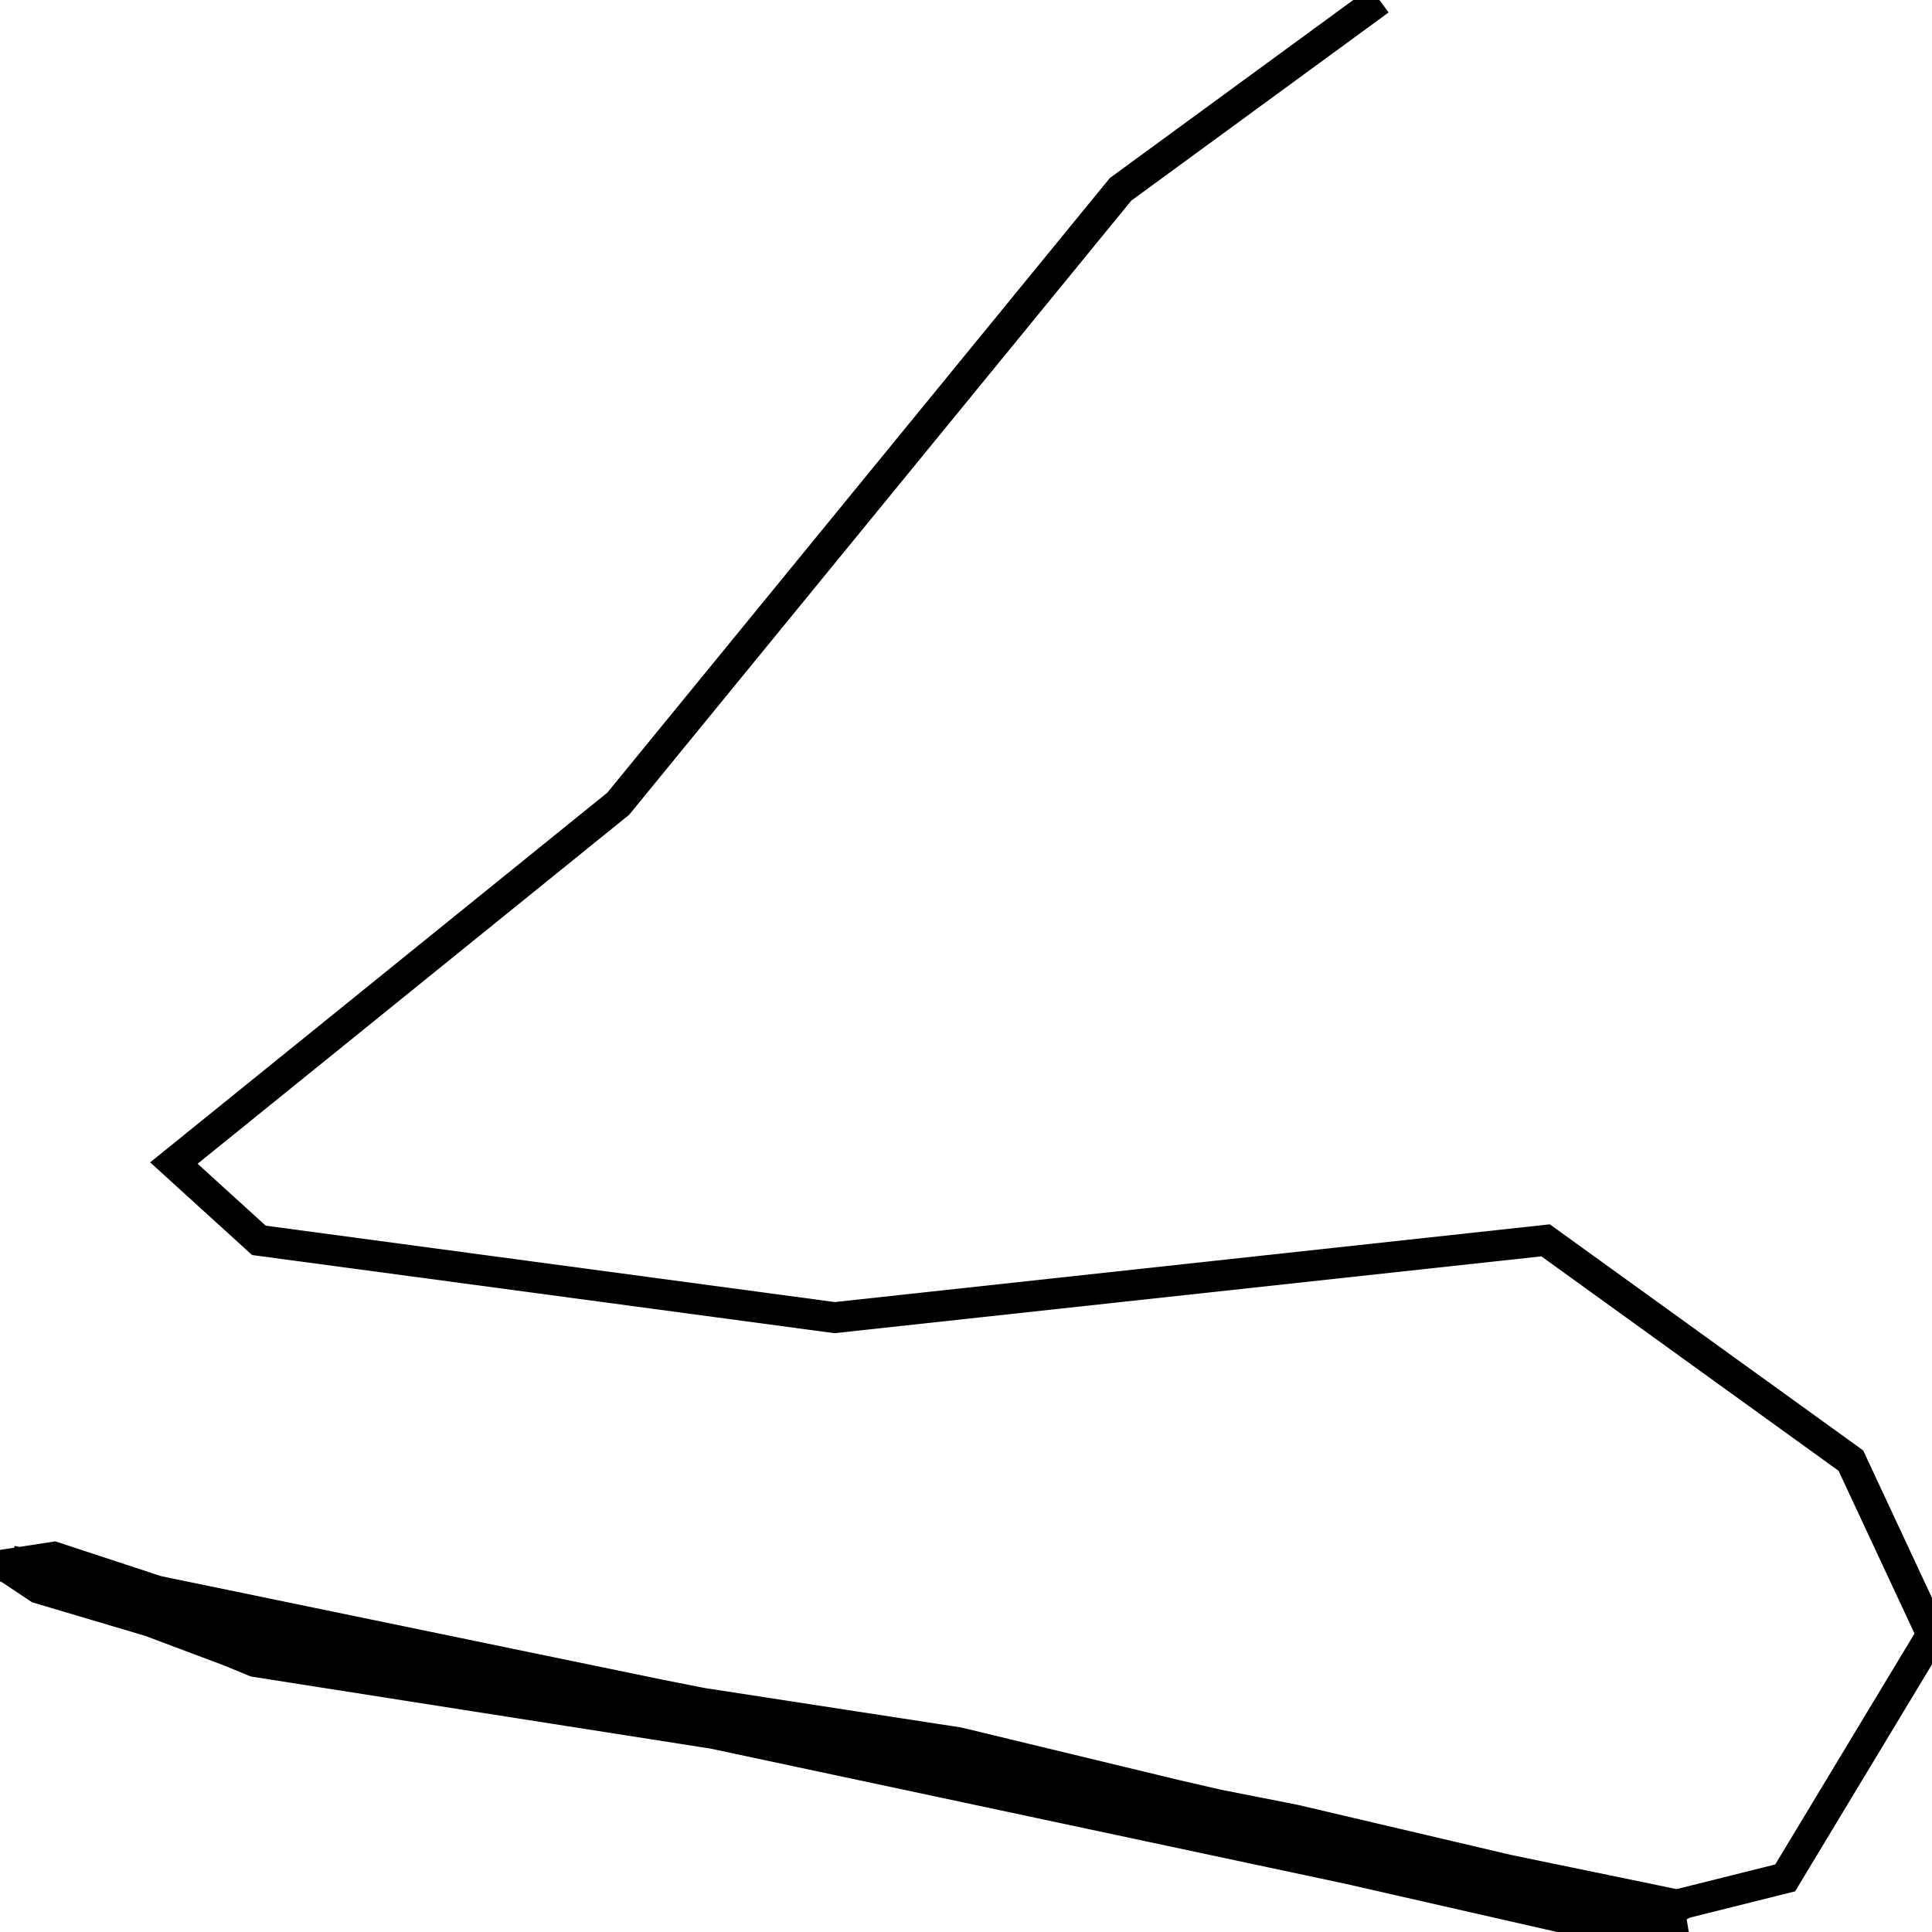
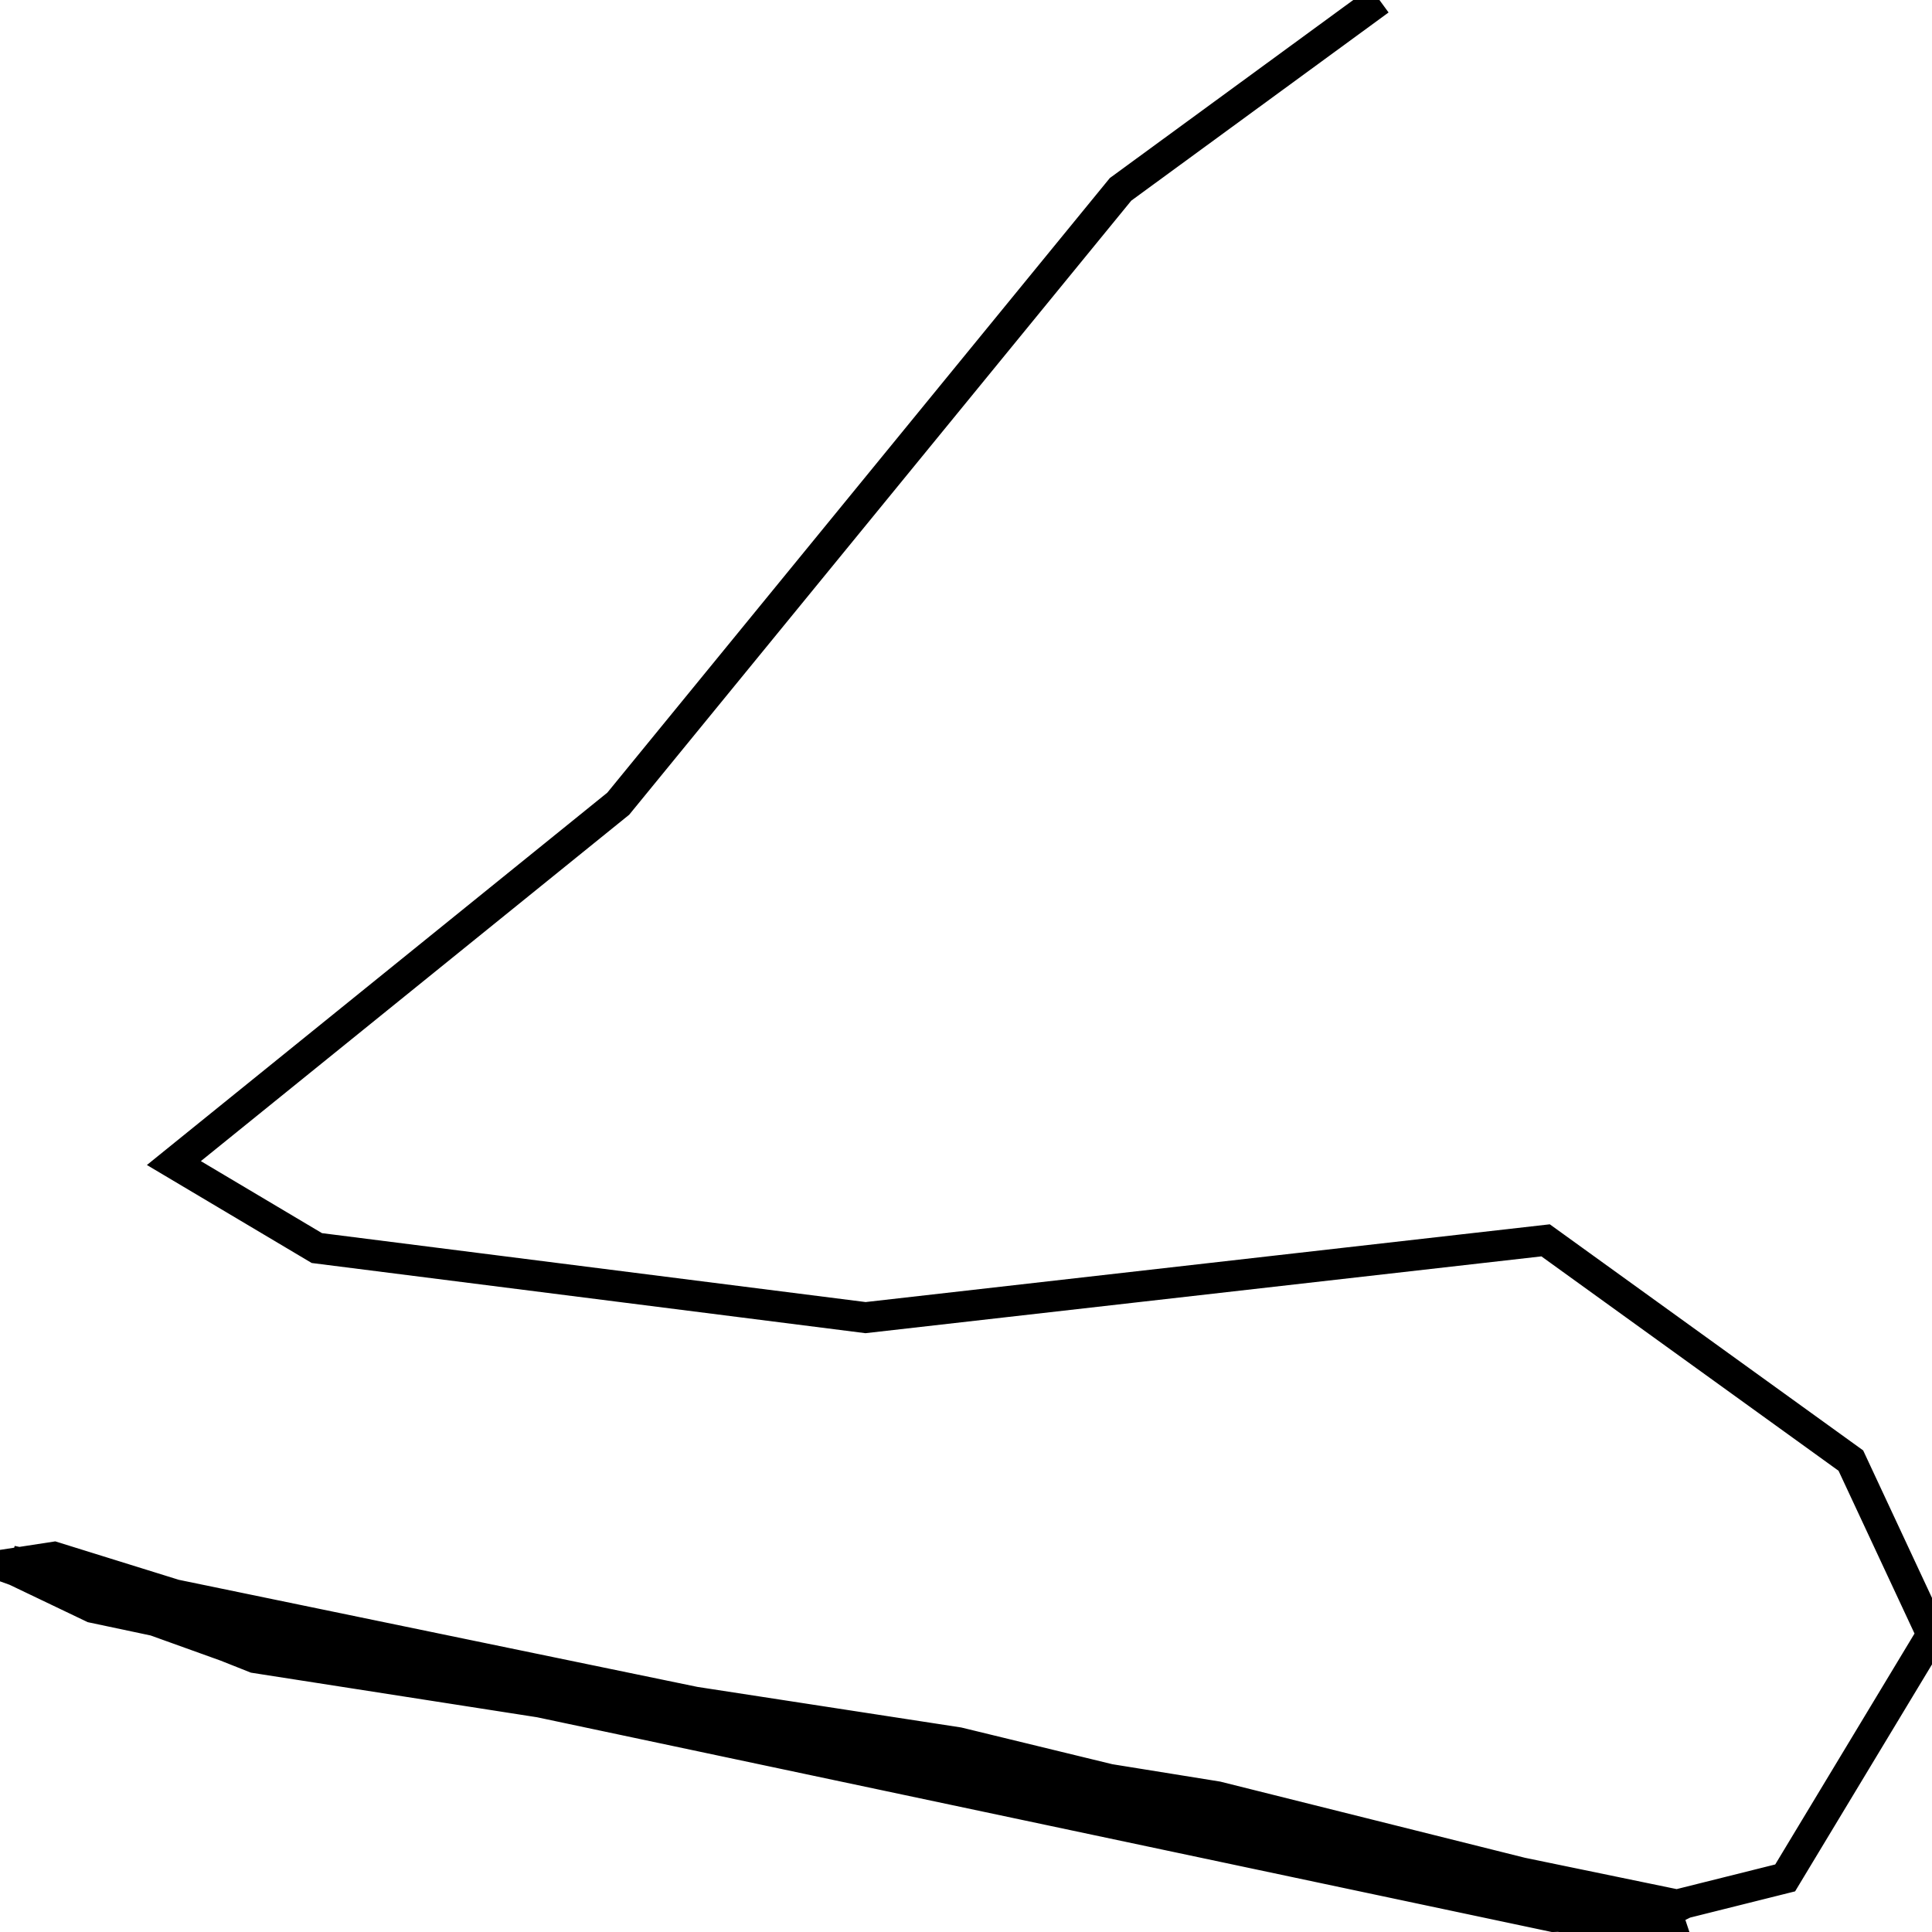
<svg xmlns="http://www.w3.org/2000/svg" viewBox="0 0 500 500">
-   <path d="M357,0l-67,49l-130,159l-115,93l22,20l149,20l184,-20l79,57l21,45l-38,63l-28,7l-431,-89l63,26l153,24l202,46l12,-6l-98,-23l-335,-66l64,24l131,20l210,47l28,4l-1,-6l-165,-38l-171,-26l-82,-27l-13,2l9,6l64,19l151,24l195,45l15,-2l-13,-4l-174,-42l-78,-12l-7,5l263,56l-26,-14l-155,-32" fill="none" stroke="currentColor" stroke-width="8" />
+   <path d="M357,0l-67,49l-130,159l-115,93l37,22l142,18l176,-20l79,57l21,45l-38,63l-28,7l-431,-89l63,25l154,24l201,47l12,-6l-99,-23l-334,-66l64,23l131,20l209,48l29,4l-2,-6l-116,-29l-211,-34l-90,-28l-13,2l23,11l378,80l27,-1l-181,-44l-78,-12l-6,5l262,56l-26,-14l-155,-32" fill="none" stroke="currentColor" stroke-width="8" />
</svg>
